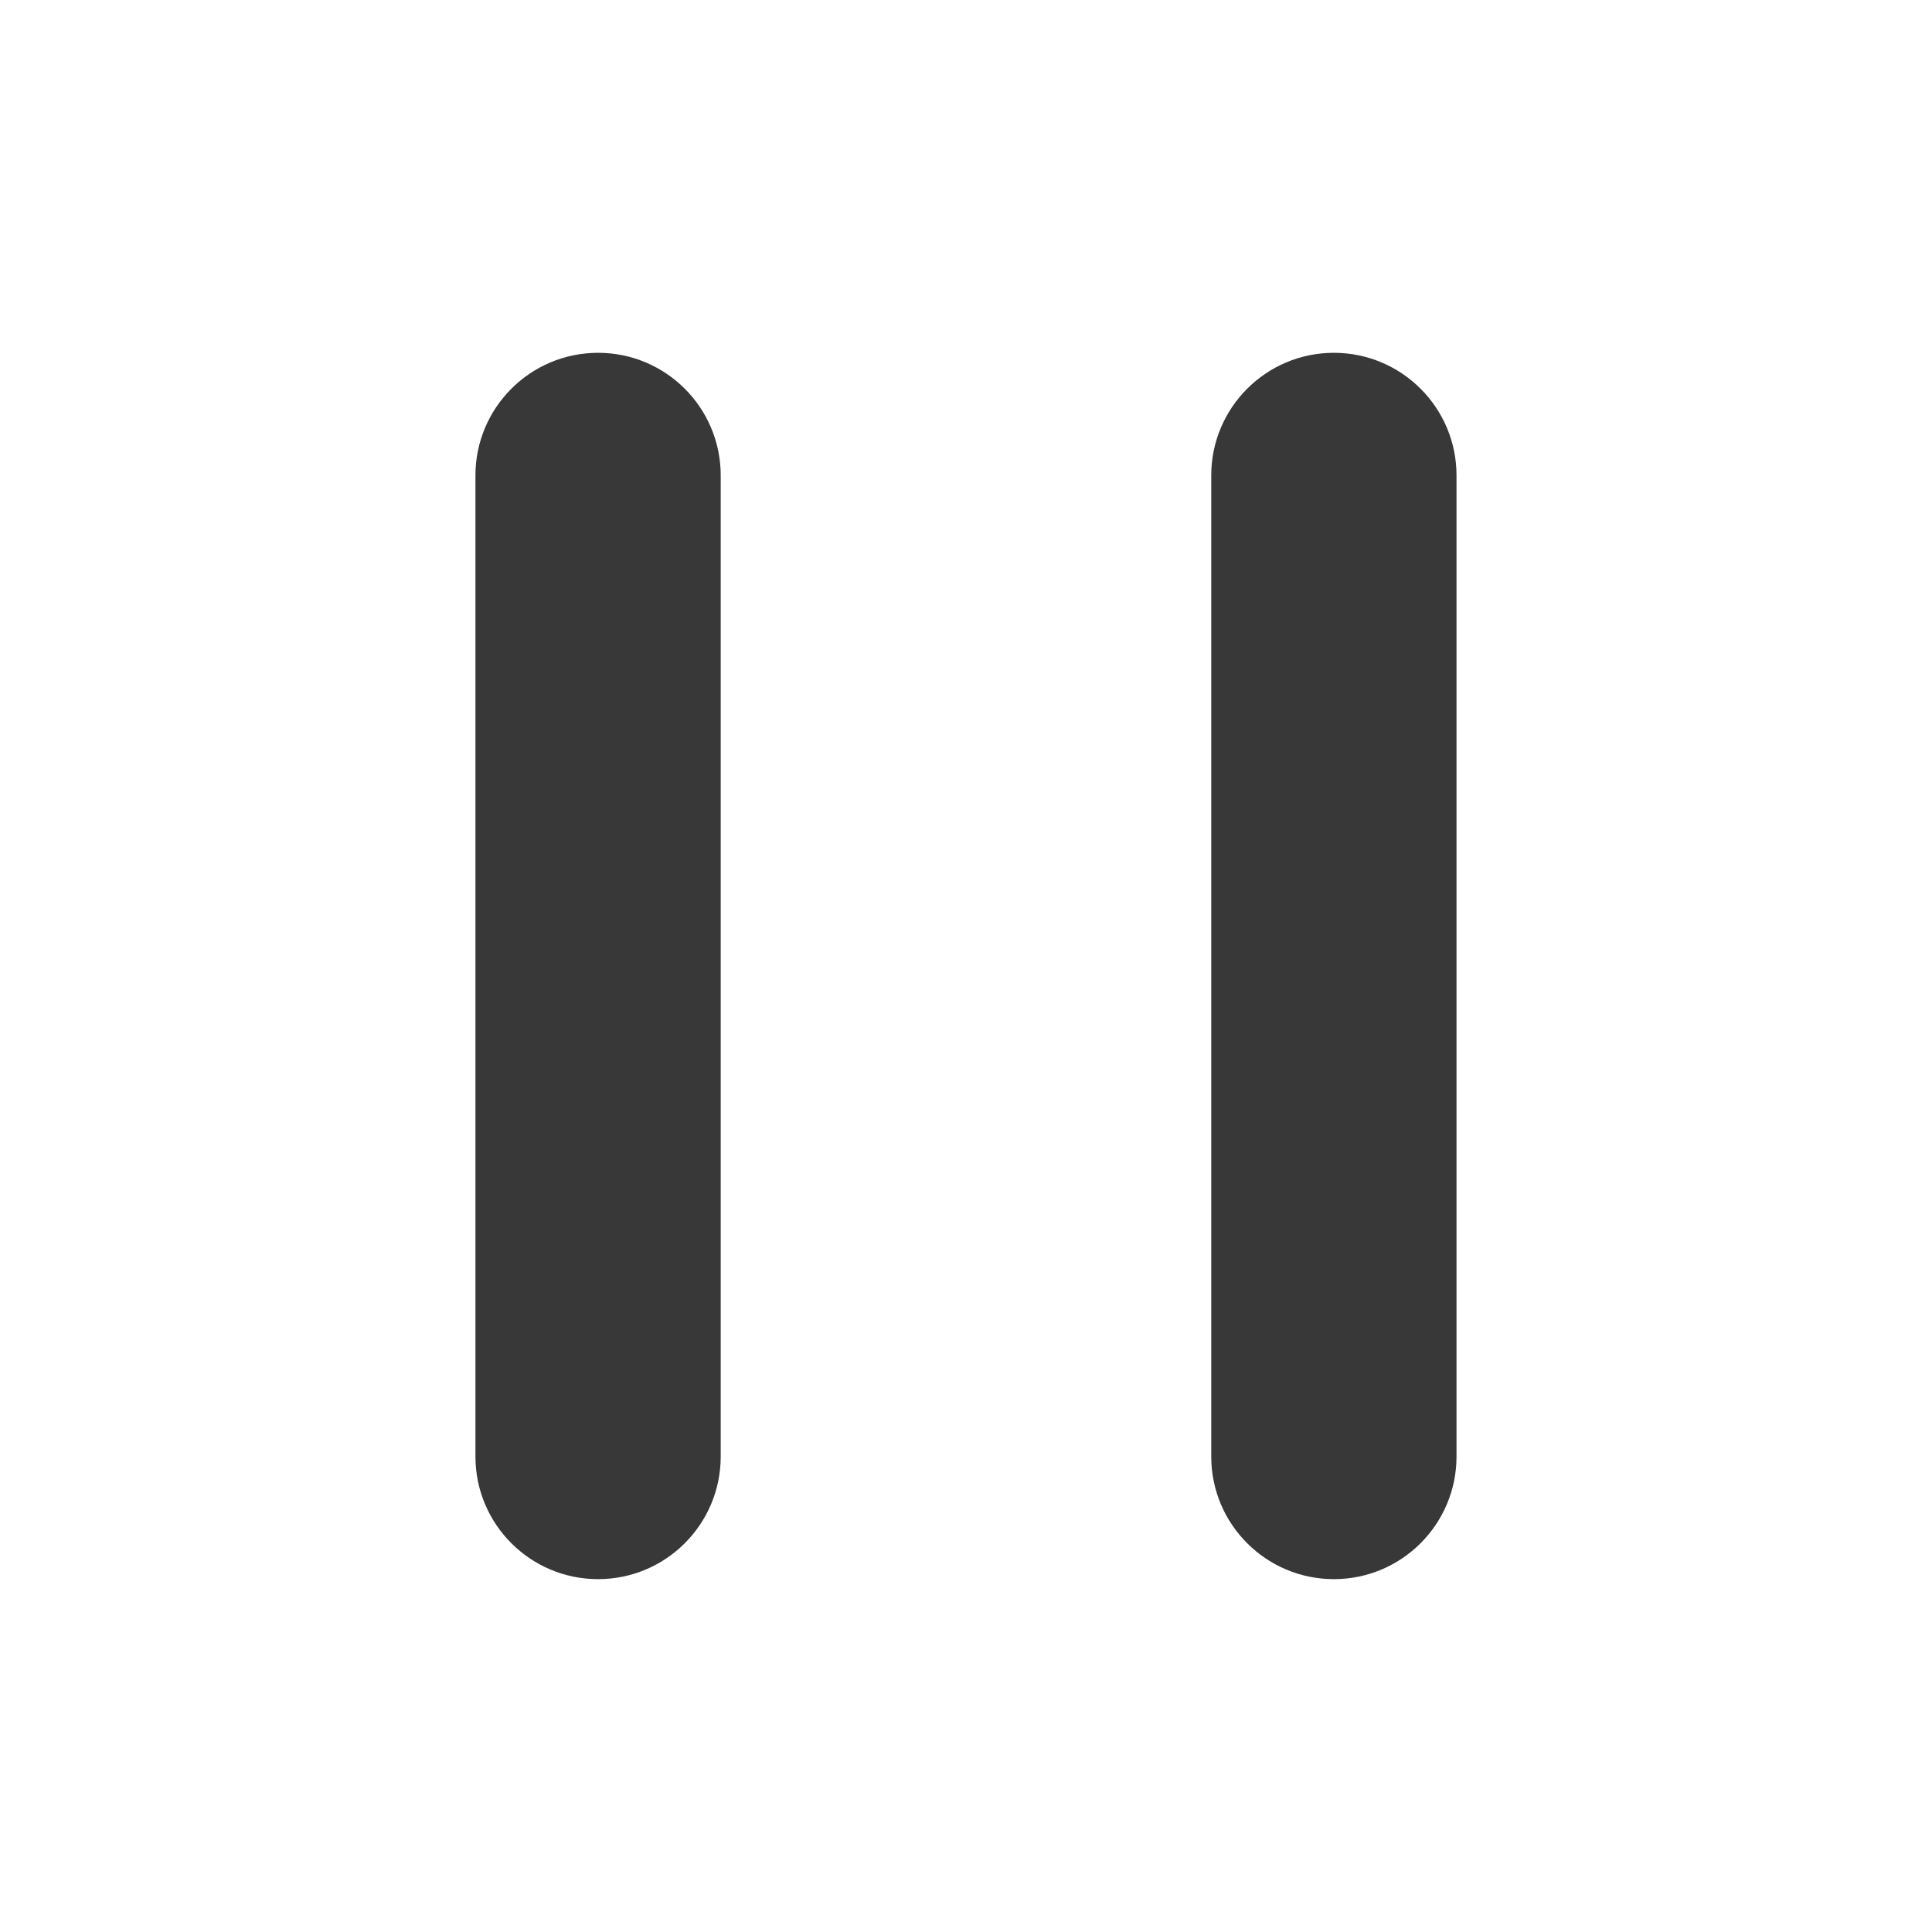
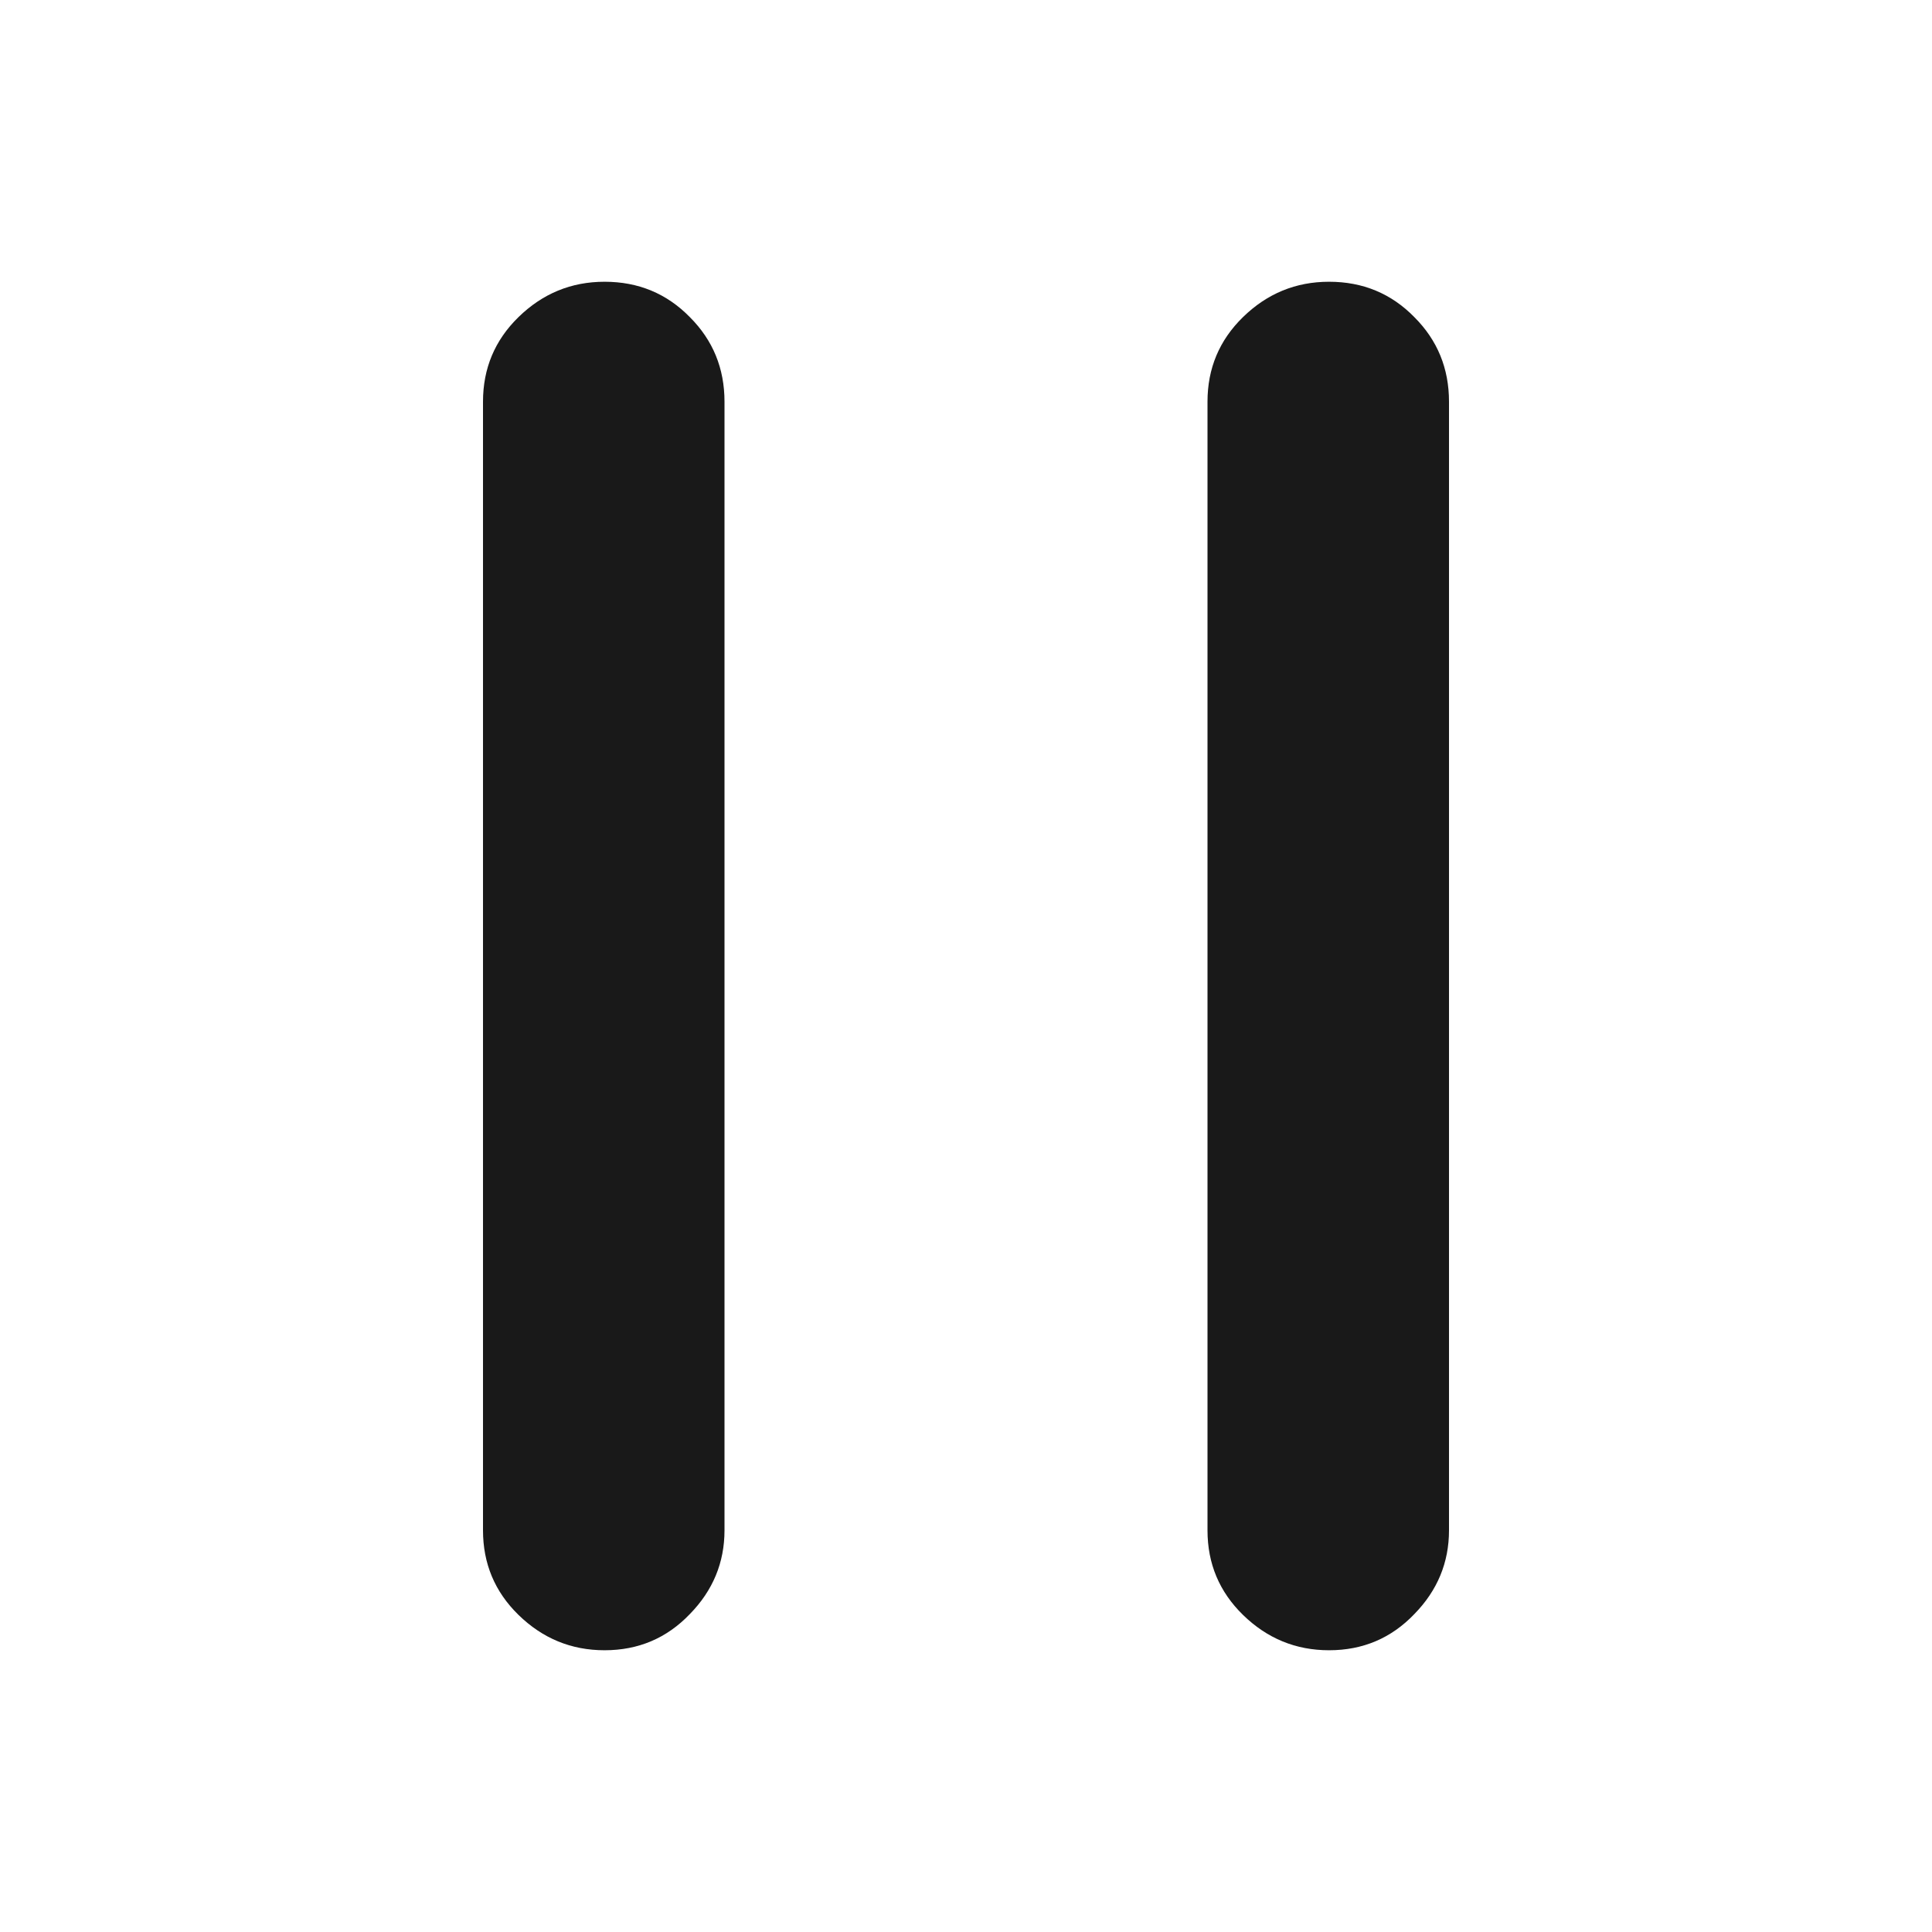
- <svg xmlns="http://www.w3.org/2000/svg" width="16" height="16" enable-background="new" version="1.1">
-   <g transform="matrix(1.0156 0 0 1.0156 -0.125 -0.125)" fill="#383838" stroke-width="1.826">
-     <rect x="4" y="3" width="2" height="10" rx="1" ry="1" />
-     <rect x="10" y="3" width="2" height="10" rx="1" ry="1" />
+ <svg xmlns="http://www.w3.org/2000/svg" width="24" height="24">
+   <rect width="24" height="24" opacity="0" />
+   <g>
+     <path d="M16.51 3.5Q15.89 3.5 15.44 3.94Q15 4.37 15 4.99L15 19.01Q15 19.63 15.44 20.06Q15.89 20.5 16.51 20.5Q17.14 20.5 17.57 20.05Q18 19.61 18 19.01L18 4.99Q18 4.37 17.57 3.94Q17.14 3.5 16.51 3.5ZM7.51 3.5Q6.89 3.5 6.44 3.94Q6 4.37 6 4.99L6 19.01Q6 19.63 6.44 20.06Q6.89 20.5 7.51 20.5Q8.14 20.5 8.57 20.05Q9 19.61 9 19.01L9 4.99Q9 4.37 8.57 3.94Q8.14 3.5 7.51 3.5Z" fill="rgba(0,0,0,0.902)" />
  </g>
</svg>
